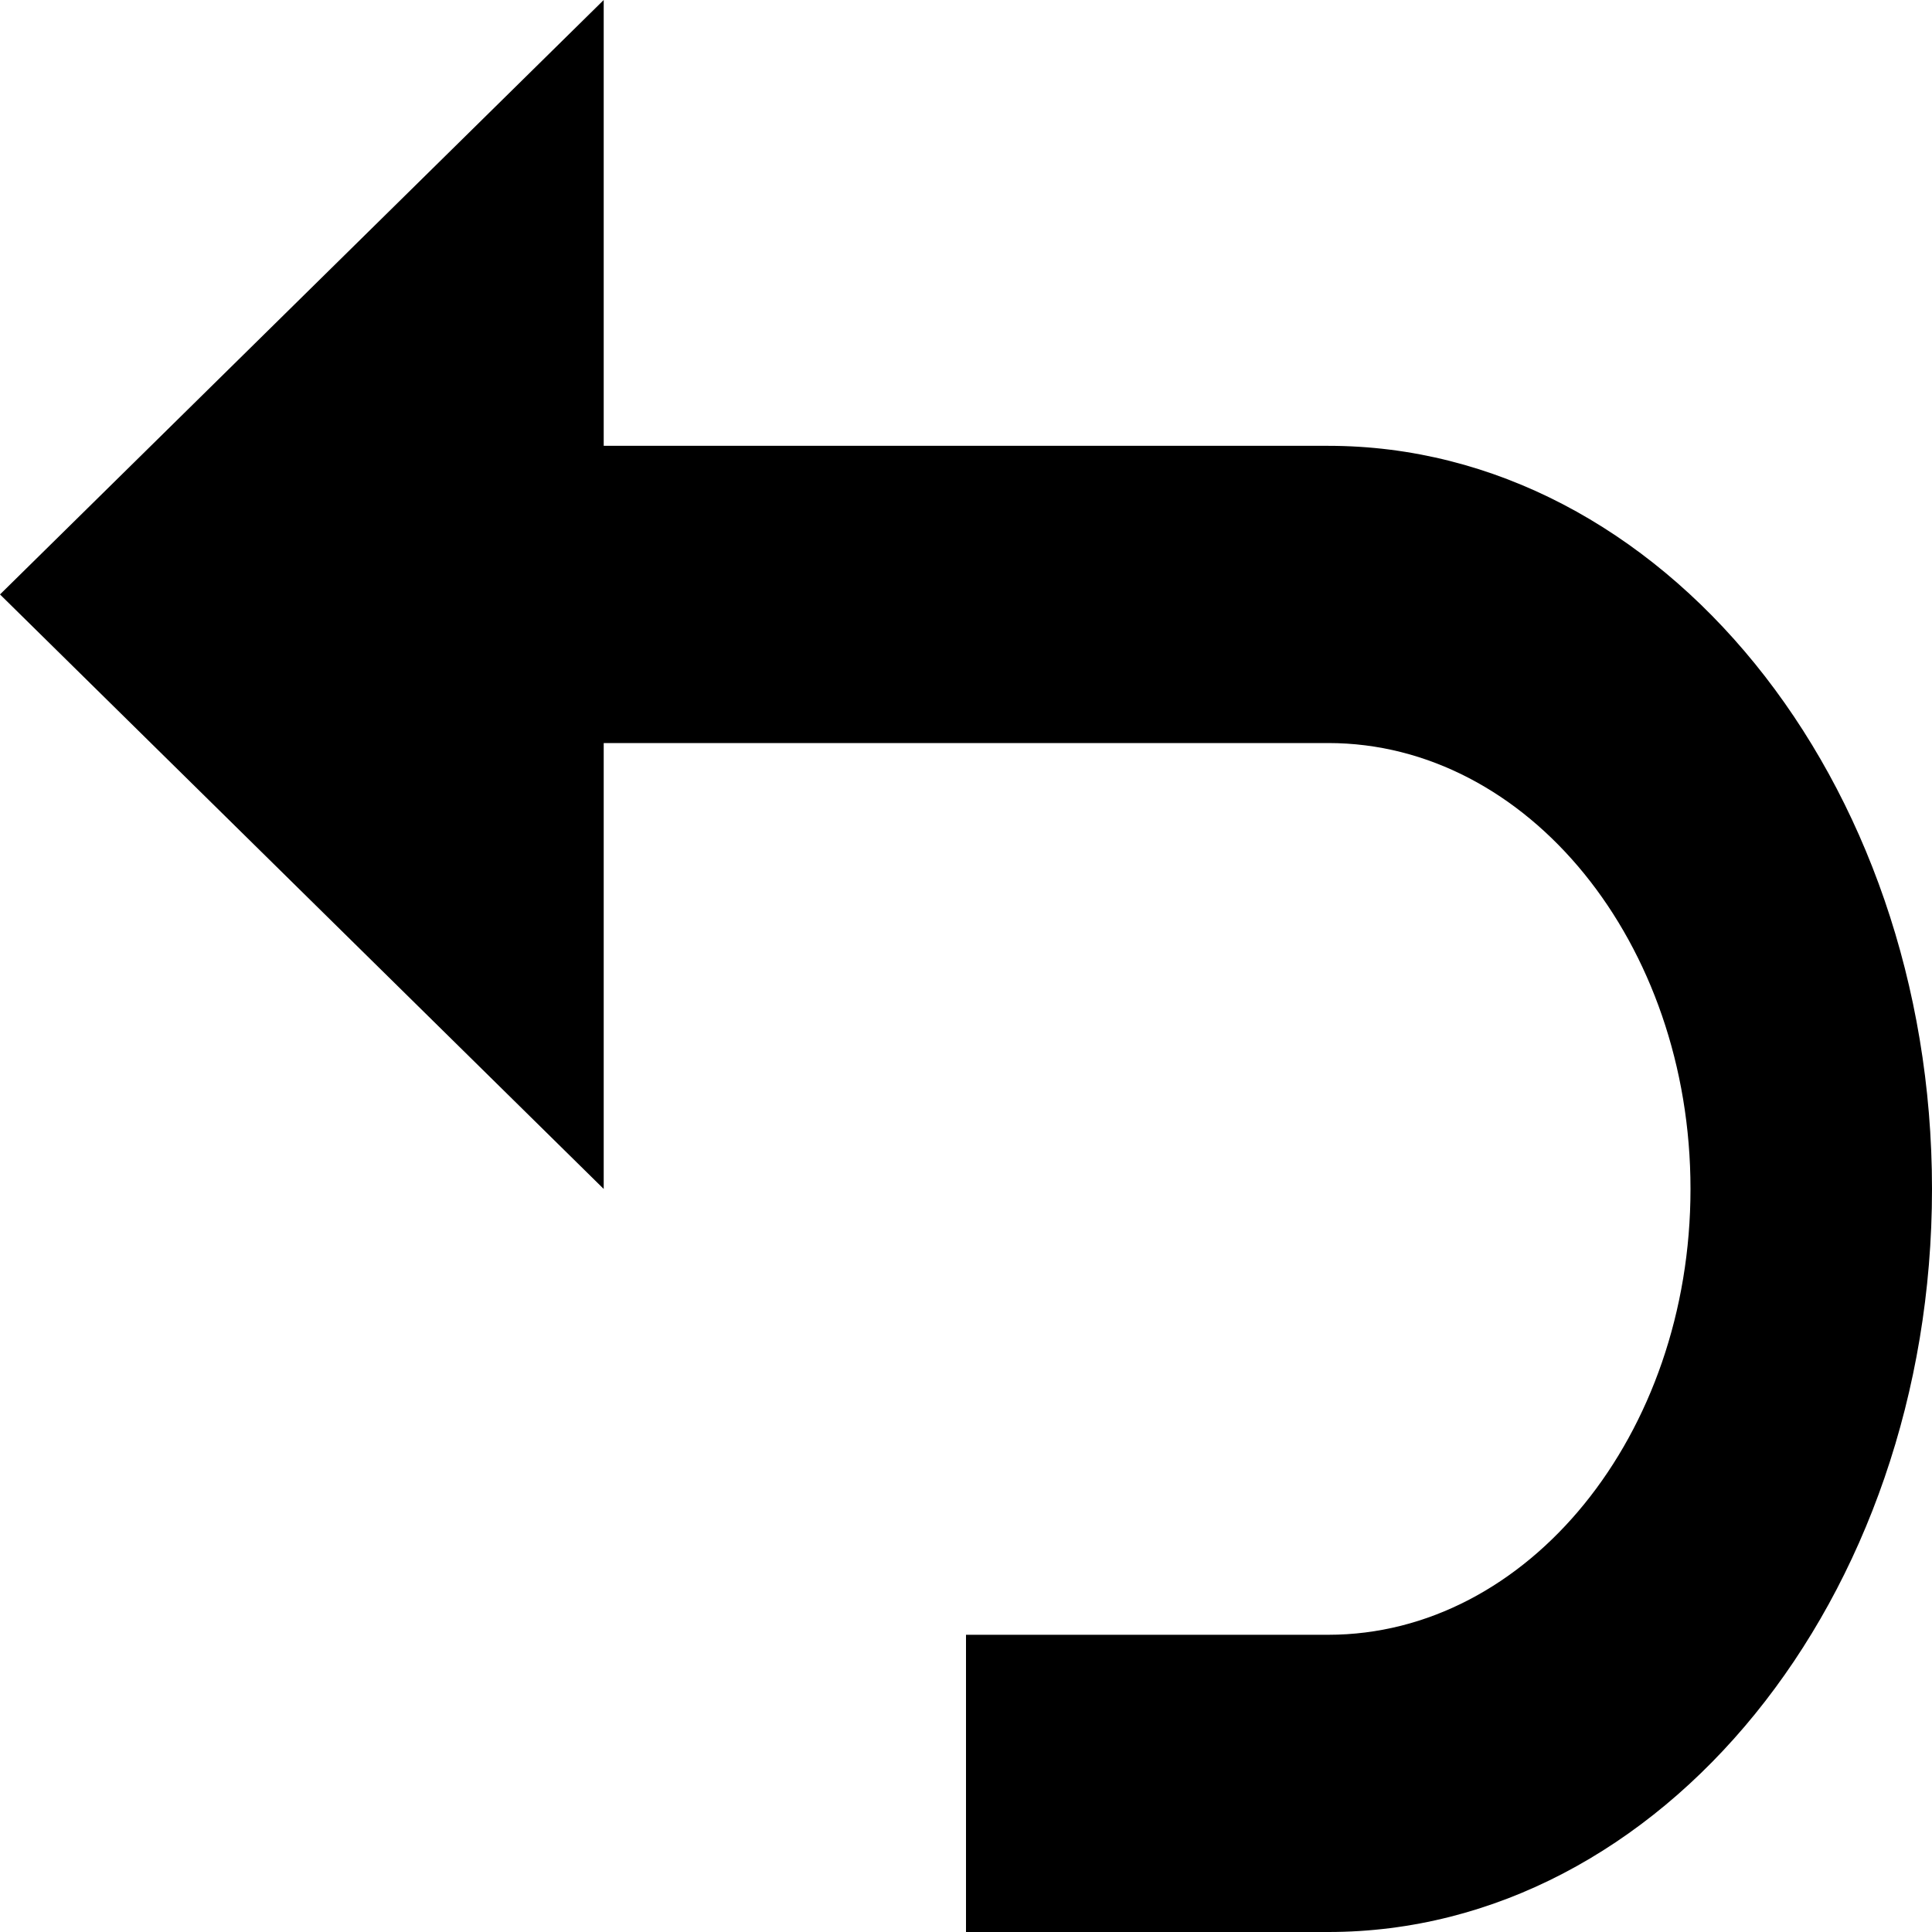
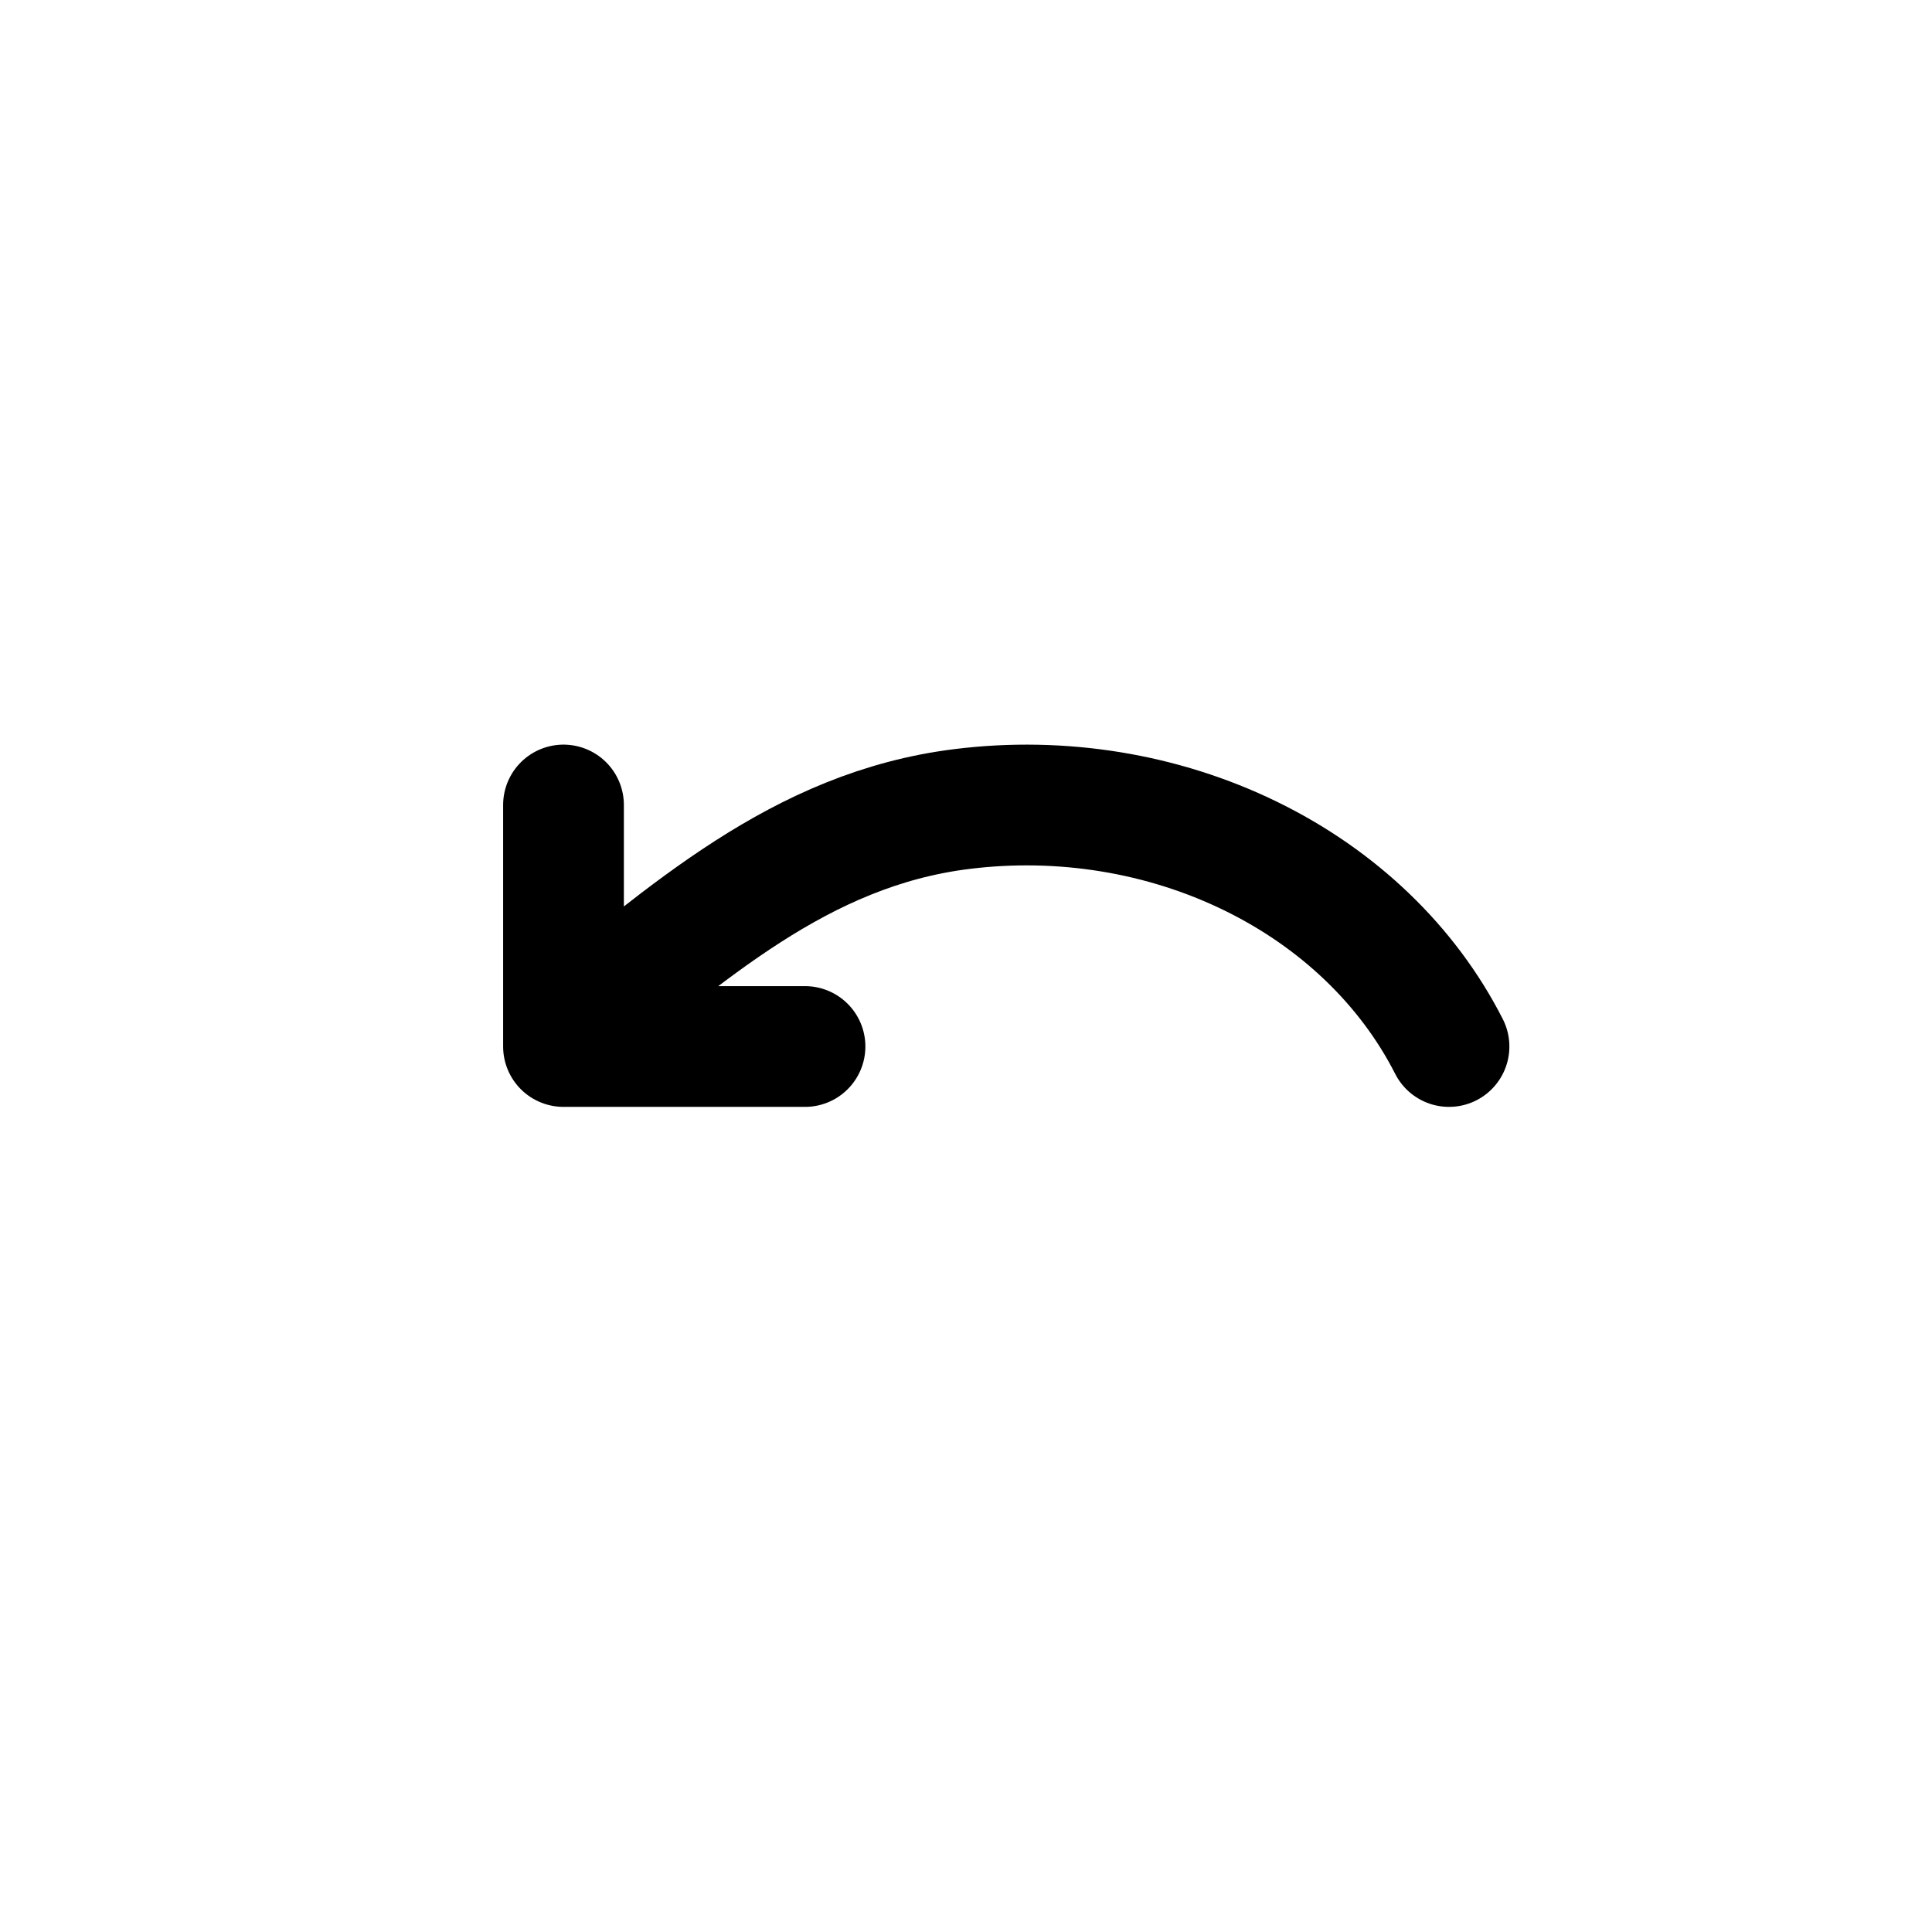
- <svg xmlns="http://www.w3.org/2000/svg" width="25" height="25" viewBox="0 0 25 25" fill="none">
-   <path d="M7.812 9.615H17.188C19.772 9.615 21.875 12.204 21.875 15.385C21.875 18.565 19.772 21.154 17.188 21.154H12.5V25H17.188C21.495 25 25 20.686 25 15.385C25 10.083 21.495 5.769 17.188 5.769H7.812V0L0 7.692L7.812 15.385V9.615Z" fill="black" />
+ <svg xmlns="http://www.w3.org/2000/svg" width="45" height="45" viewBox="0 0 24 24" fill="none">
+   <path d="M18 13C17.49 11.996 16.625 11.165 15.533 10.633C14.442 10.101 13.184 9.896 11.949 10.05C9.931 10.3 8.525 11.612 7 12.819M7 10V13H10" stroke="#000000" stroke-width="1.5" stroke-linecap="round" stroke-linejoin="round" />
</svg>
